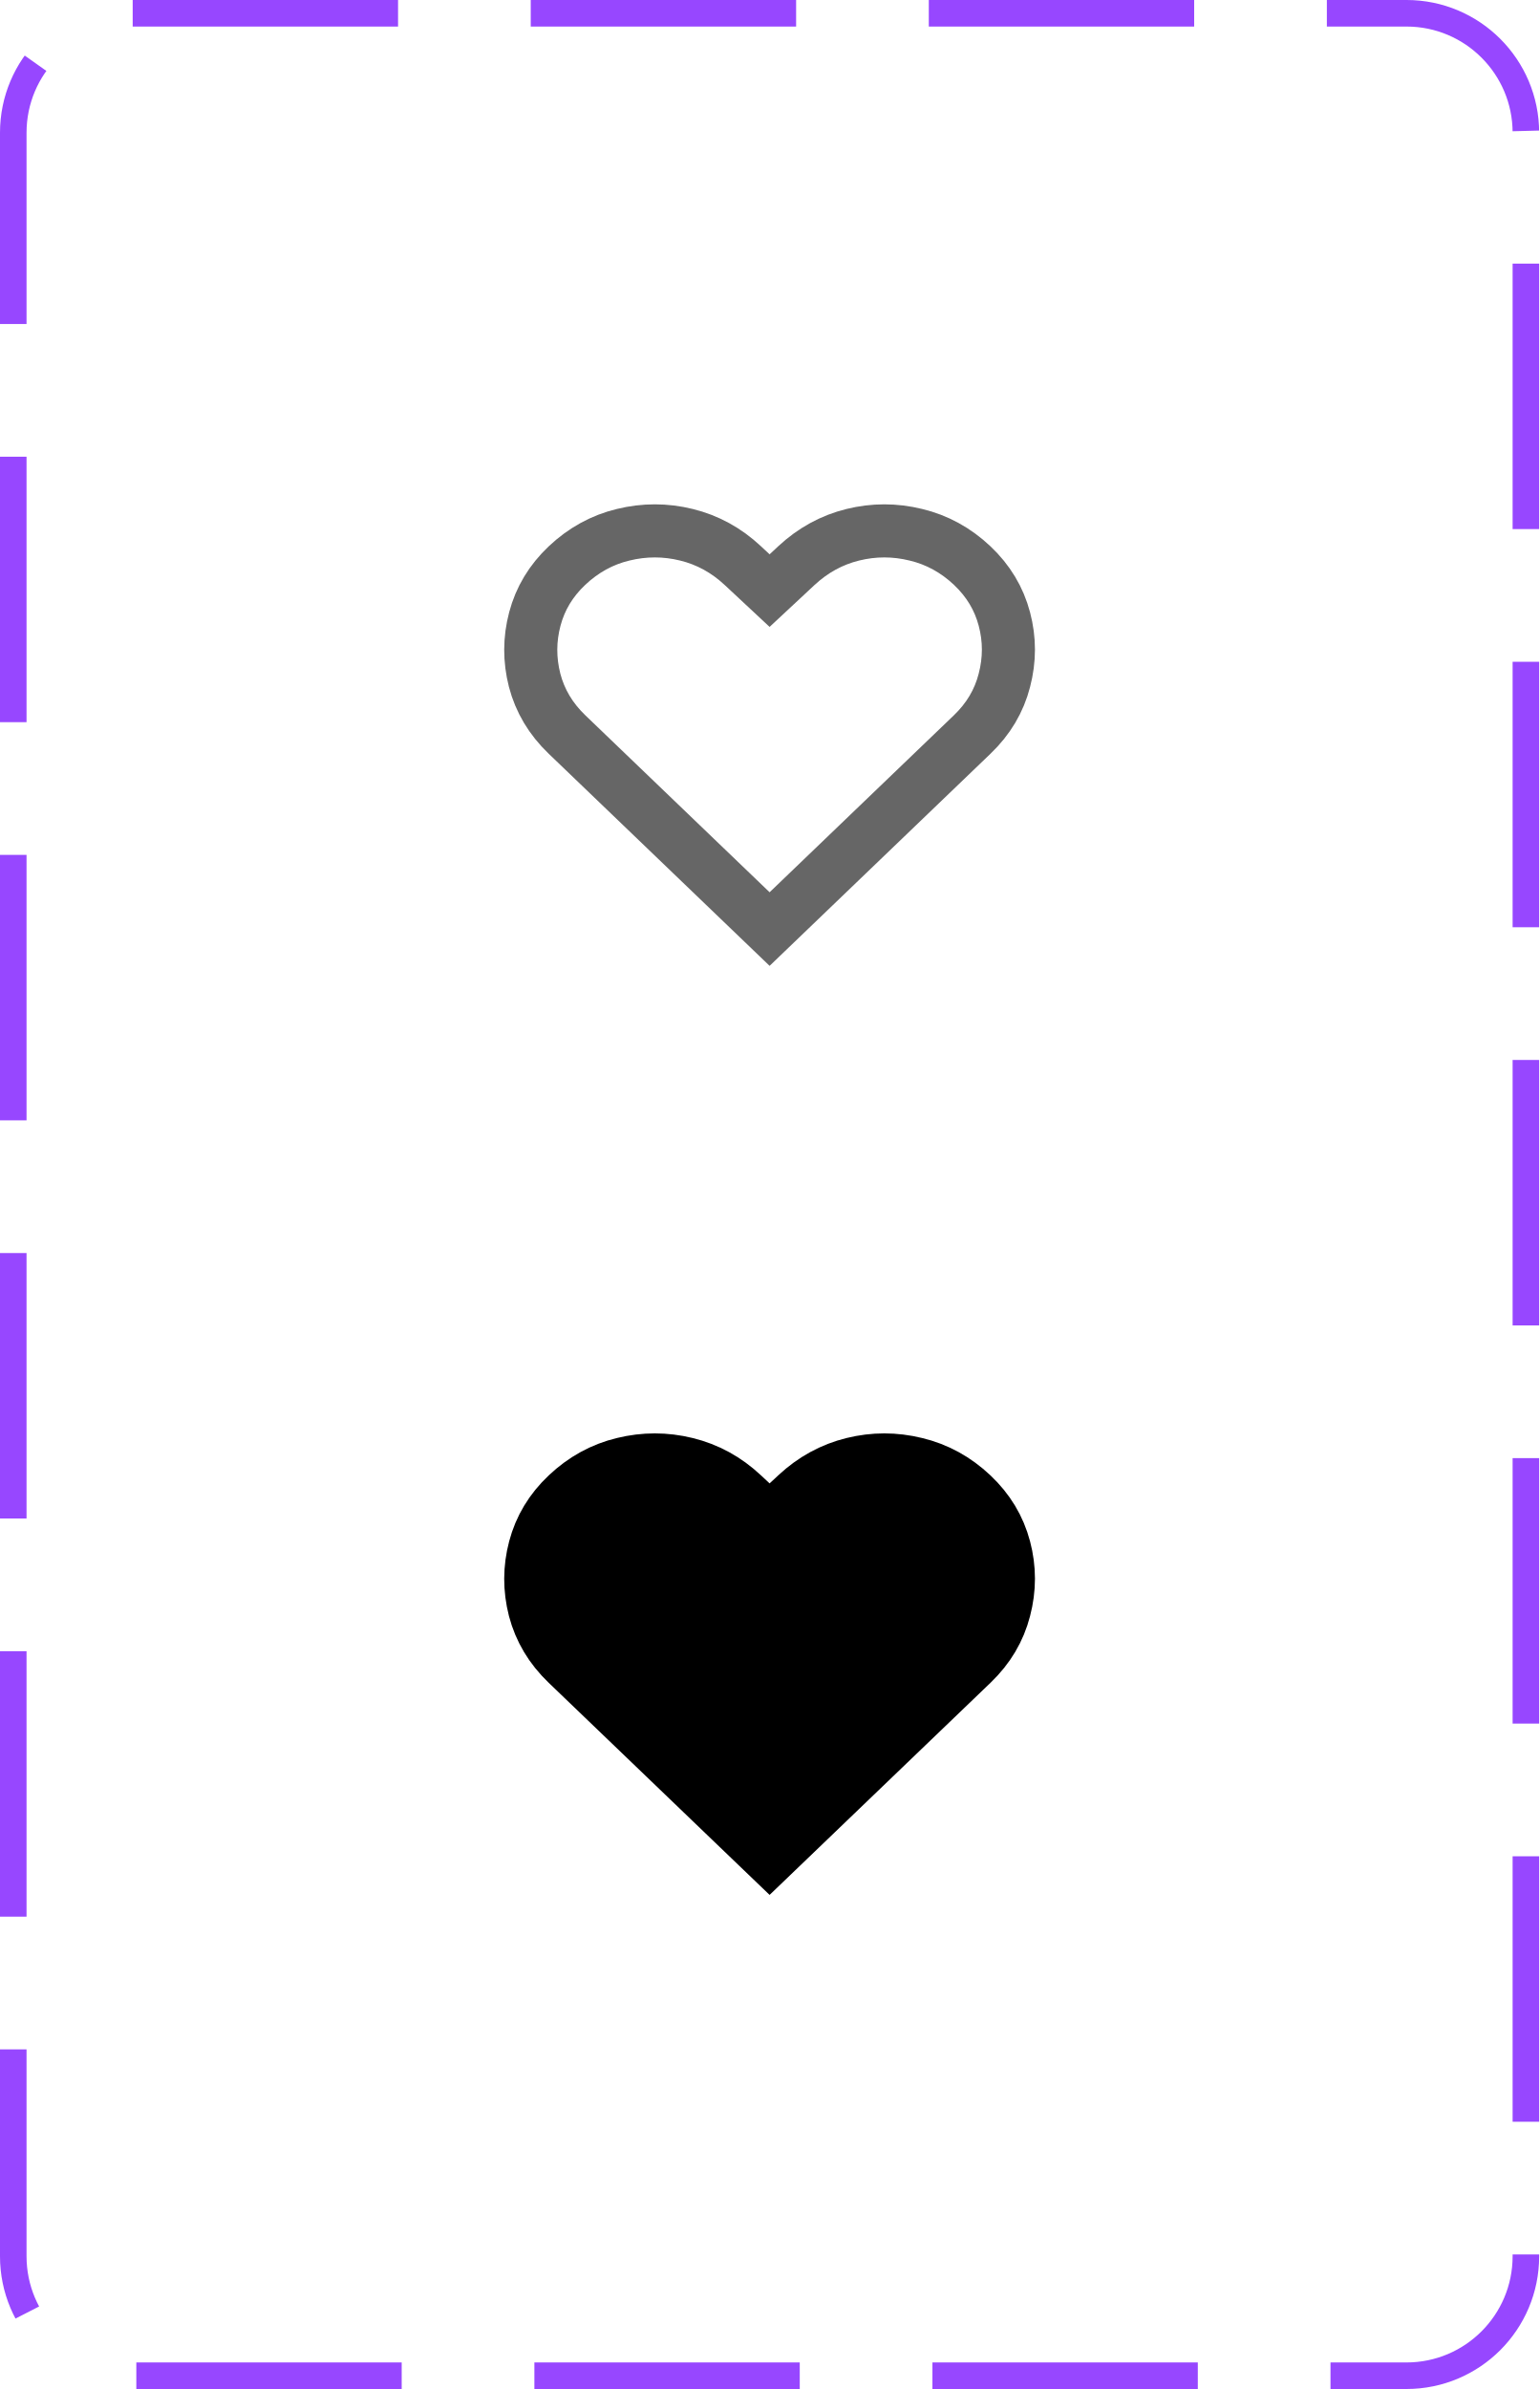
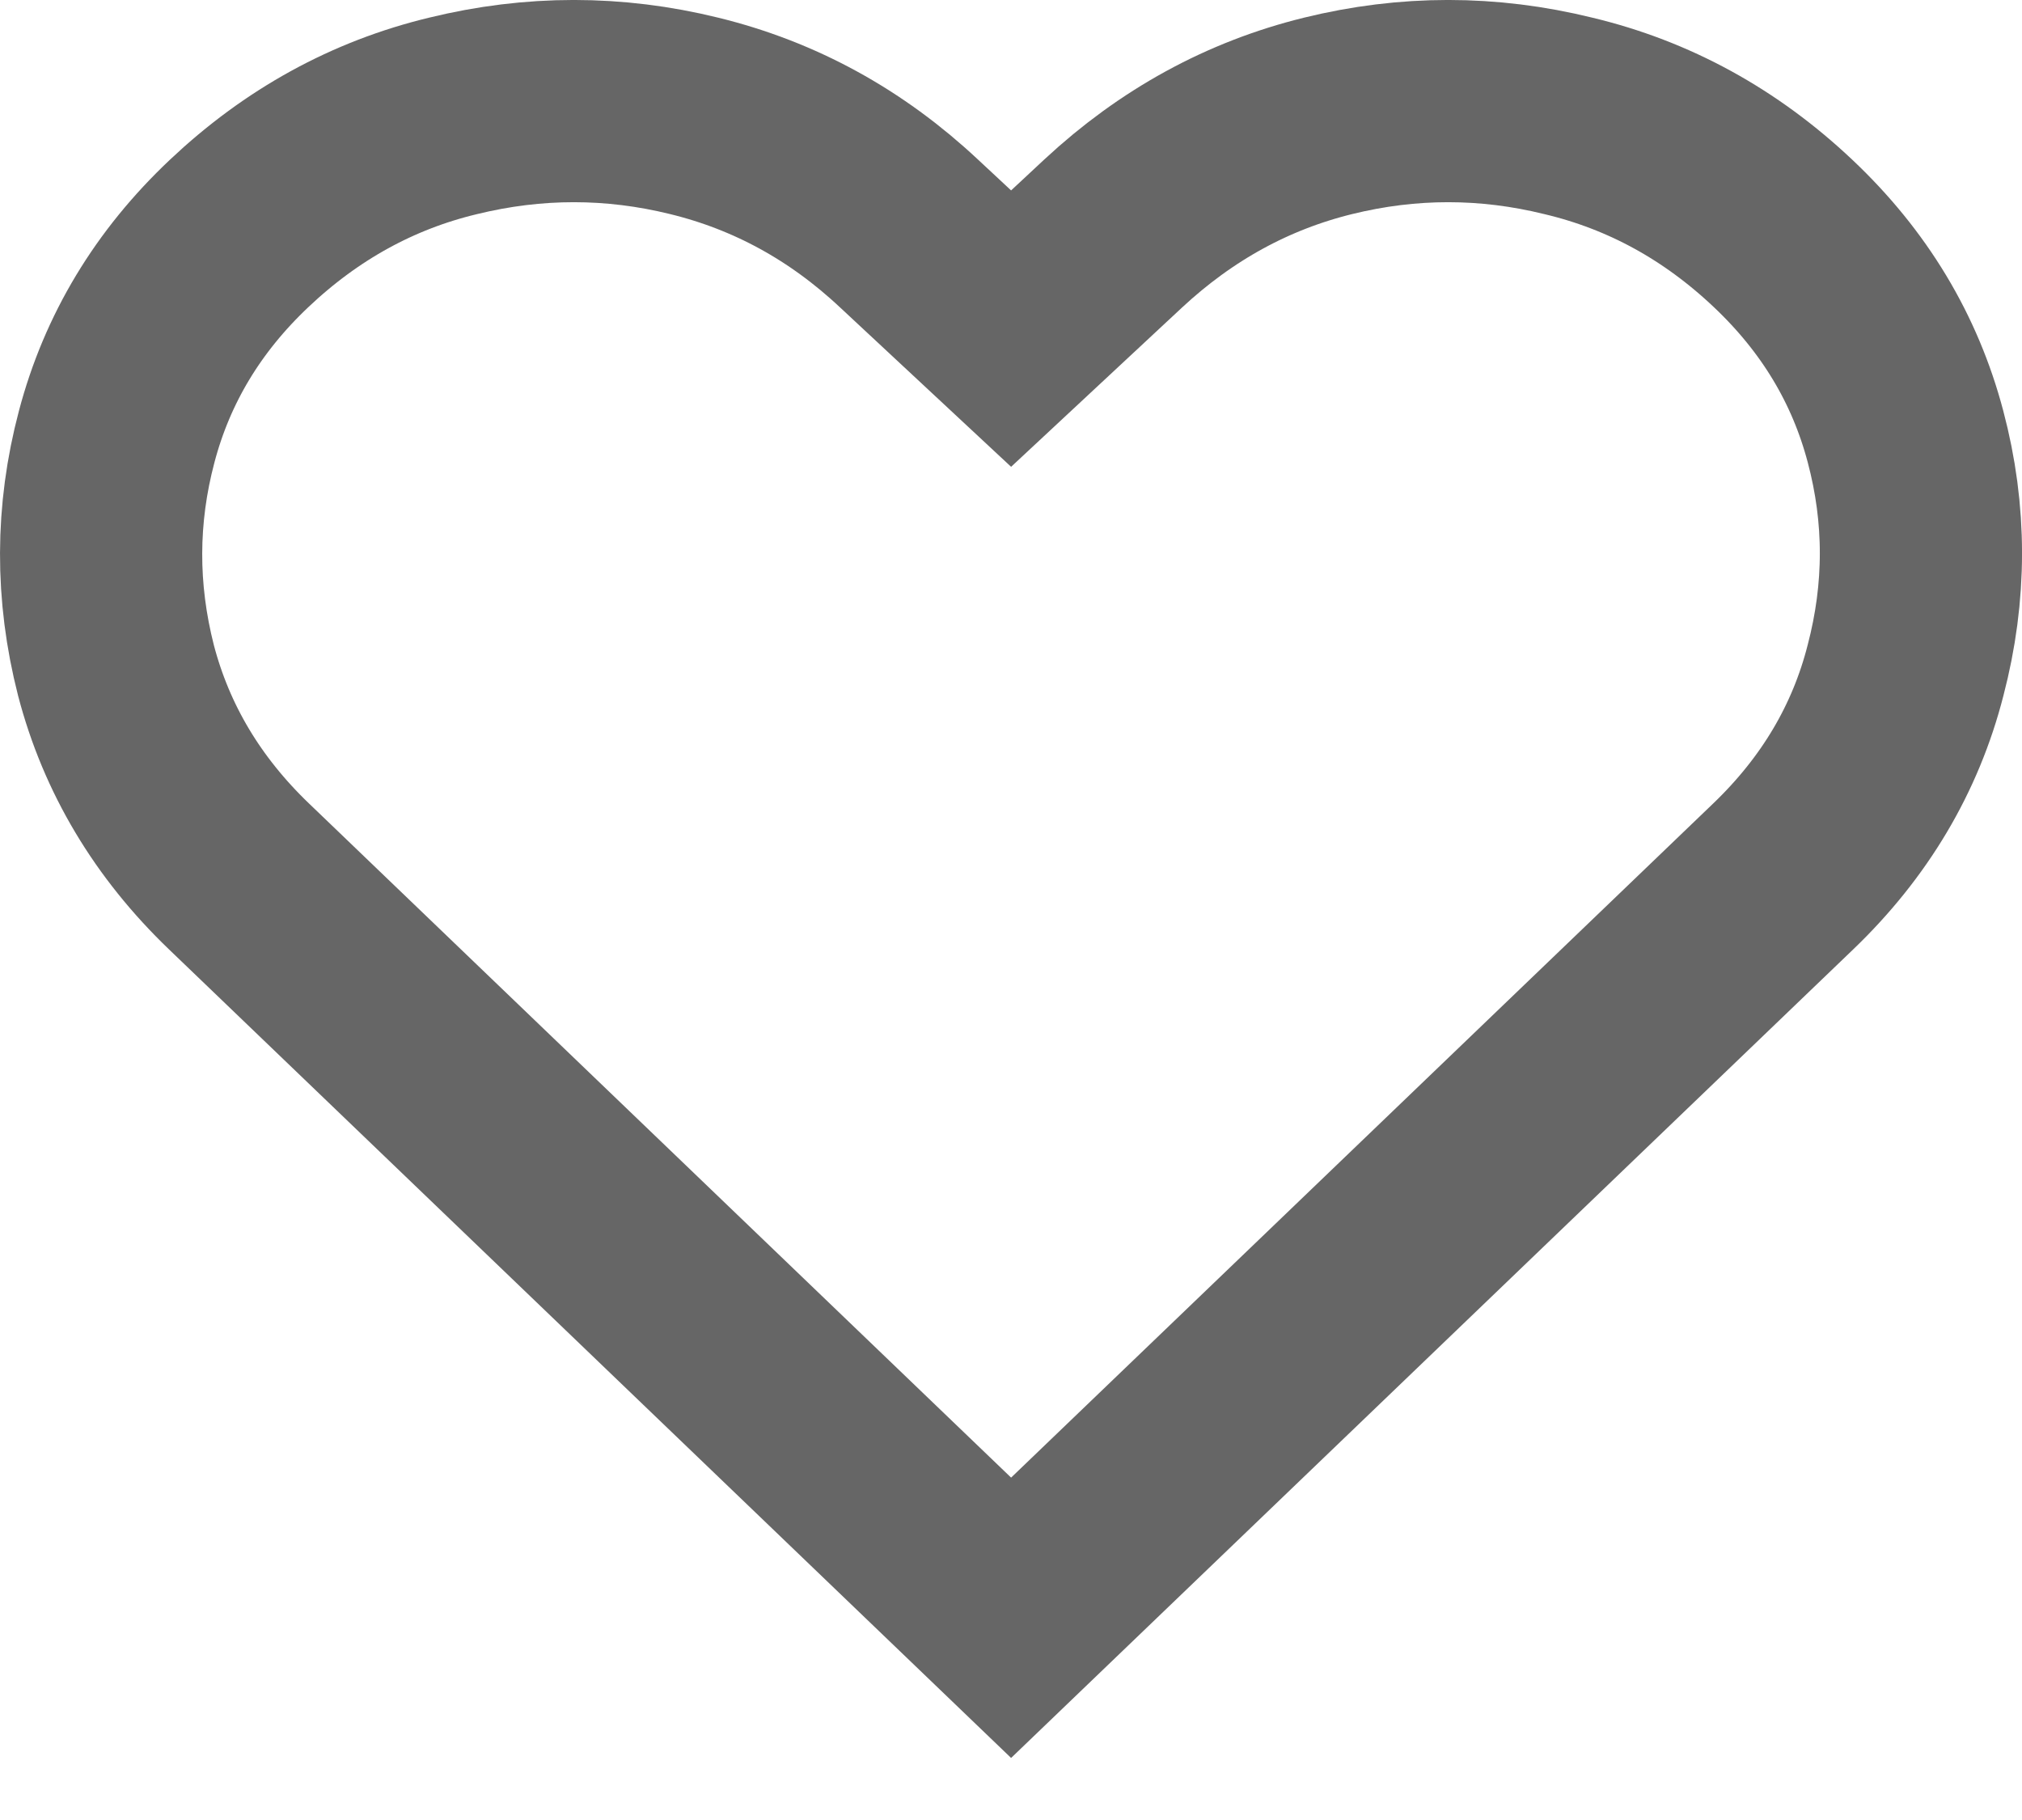
- <svg xmlns="http://www.w3.org/2000/svg" width="58" height="90" viewBox="0 0 58 90" fill="none">
-   <path d="M29.001 35L21.365 27.669C20.756 27.085 20.35 26.405 20.147 25.63C19.949 24.855 19.951 24.085 20.154 23.32C20.357 22.549 20.761 21.879 21.365 21.308C21.984 20.724 22.69 20.336 23.482 20.146C24.279 19.951 25.074 19.951 25.866 20.146C26.664 20.341 27.372 20.729 27.991 21.308L29.001 22.25L30.011 21.308C30.635 20.729 31.343 20.341 32.136 20.146C32.928 19.951 33.72 19.951 34.513 20.146C35.31 20.336 36.018 20.724 36.637 21.308C37.241 21.879 37.645 22.549 37.848 23.32C38.051 24.085 38.051 24.855 37.848 25.63C37.65 26.405 37.246 27.085 36.637 27.669L29.001 35Z" stroke="black" stroke-opacity="0.6" stroke-width="2" />
-   <path d="M29.001 70L21.365 62.669C20.756 62.085 20.35 61.405 20.147 60.63C19.949 59.855 19.951 59.085 20.154 58.319C20.357 57.549 20.761 56.879 21.365 56.309C21.984 55.724 22.69 55.336 23.482 55.146C24.279 54.951 25.074 54.951 25.866 55.146C26.664 55.341 27.372 55.728 27.991 56.309L29.001 57.25L30.011 56.309C30.635 55.728 31.343 55.341 32.136 55.146C32.928 54.951 33.72 54.951 34.513 55.146C35.31 55.336 36.018 55.724 36.637 56.309C37.241 56.879 37.645 57.549 37.848 58.319C38.051 59.085 38.051 59.855 37.848 60.63C37.65 61.405 37.246 62.085 36.637 62.669L29.001 70Z" fill="black" stroke="black" stroke-width="2" />
-   <rect x="0.5" y="0.5" width="57" height="89" rx="4.5" stroke="#9747FF" stroke-dasharray="10 5" />
+ <svg xmlns="http://www.w3.org/2000/svg" width="20" height="18" viewBox="0 0 20 18" fill="none">
+   <path d="M10.001 16L2.365 8.669C1.756 8.085 1.35 7.405 1.147 6.63C0.949 5.855 0.951 5.085 1.154 4.319C1.357 3.549 1.761 2.879 2.365 2.309C2.984 1.724 3.69 1.336 4.482 1.146C5.279 0.951 6.074 0.951 6.866 1.146C7.664 1.341 8.372 1.729 8.991 2.309L10.001 3.25L11.011 2.309C11.635 1.729 12.343 1.341 13.136 1.146C13.928 0.951 14.72 0.951 15.512 1.146C16.31 1.336 17.018 1.724 17.637 2.309C18.241 2.879 18.645 3.549 18.848 4.319C19.051 5.085 19.051 5.855 18.848 6.63C18.65 7.405 18.246 8.085 17.637 8.669L10.001 16Z" stroke="black" stroke-opacity="0.6" stroke-width="2" />
</svg>
